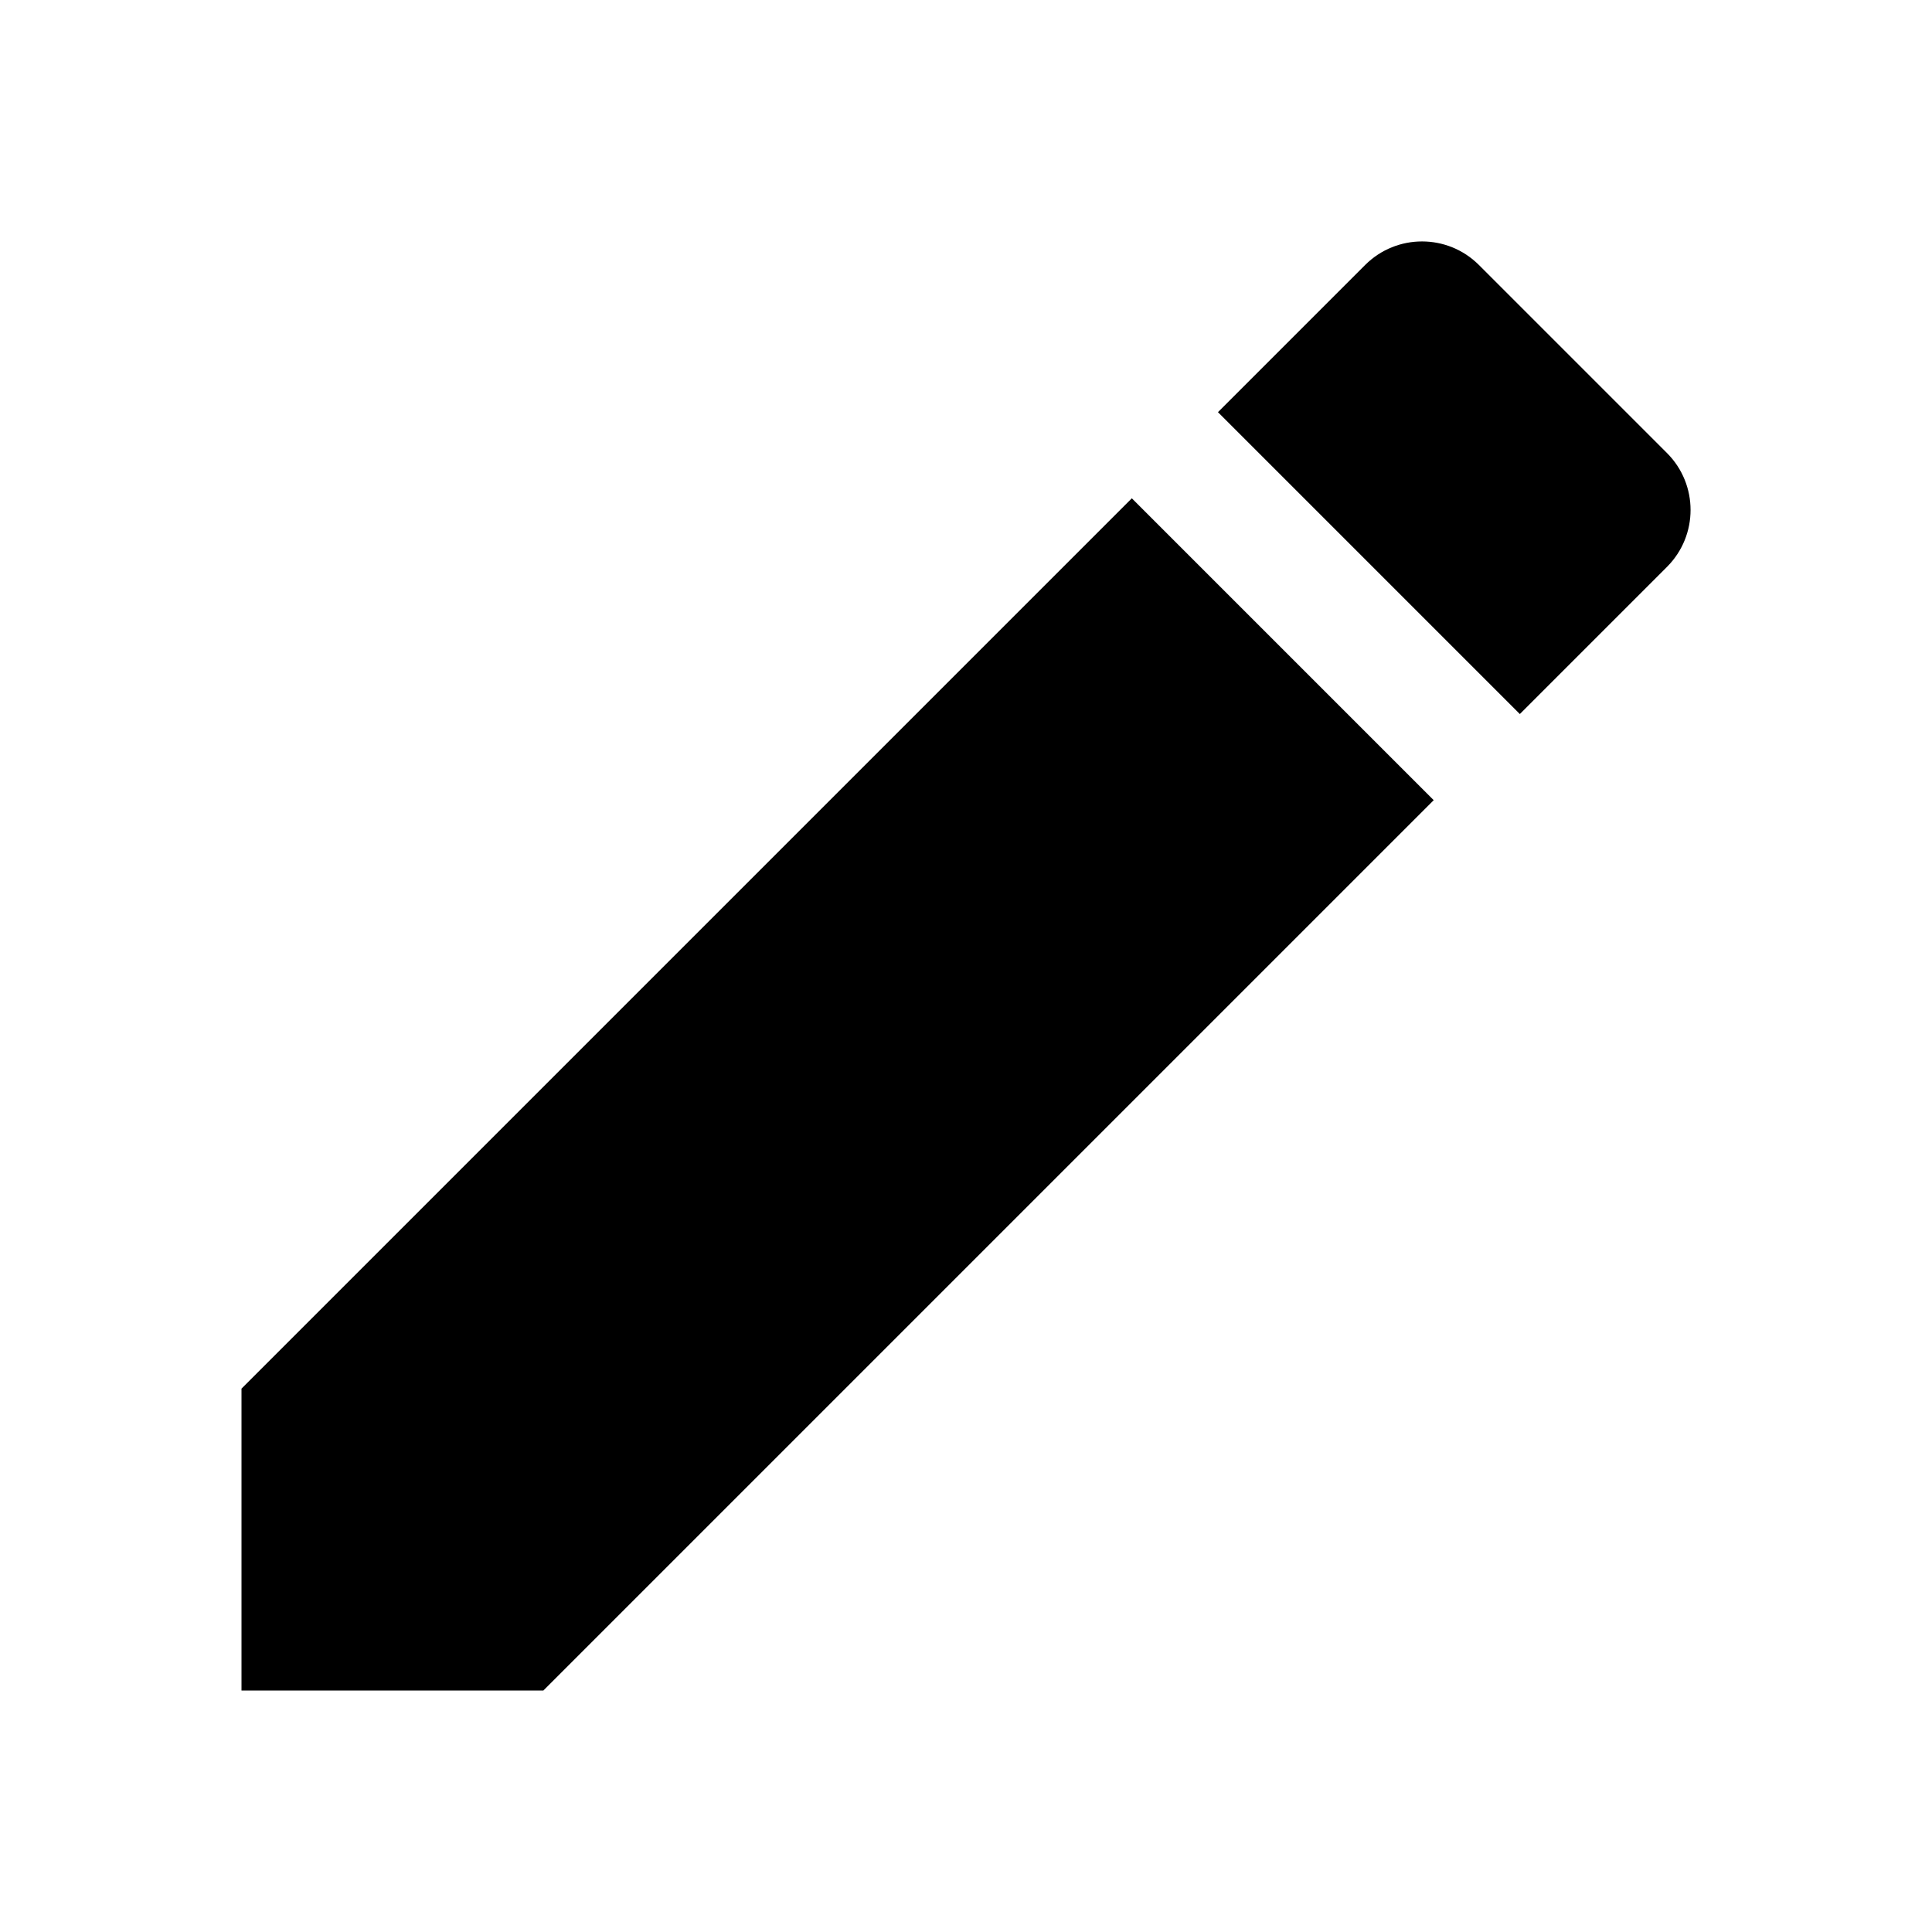
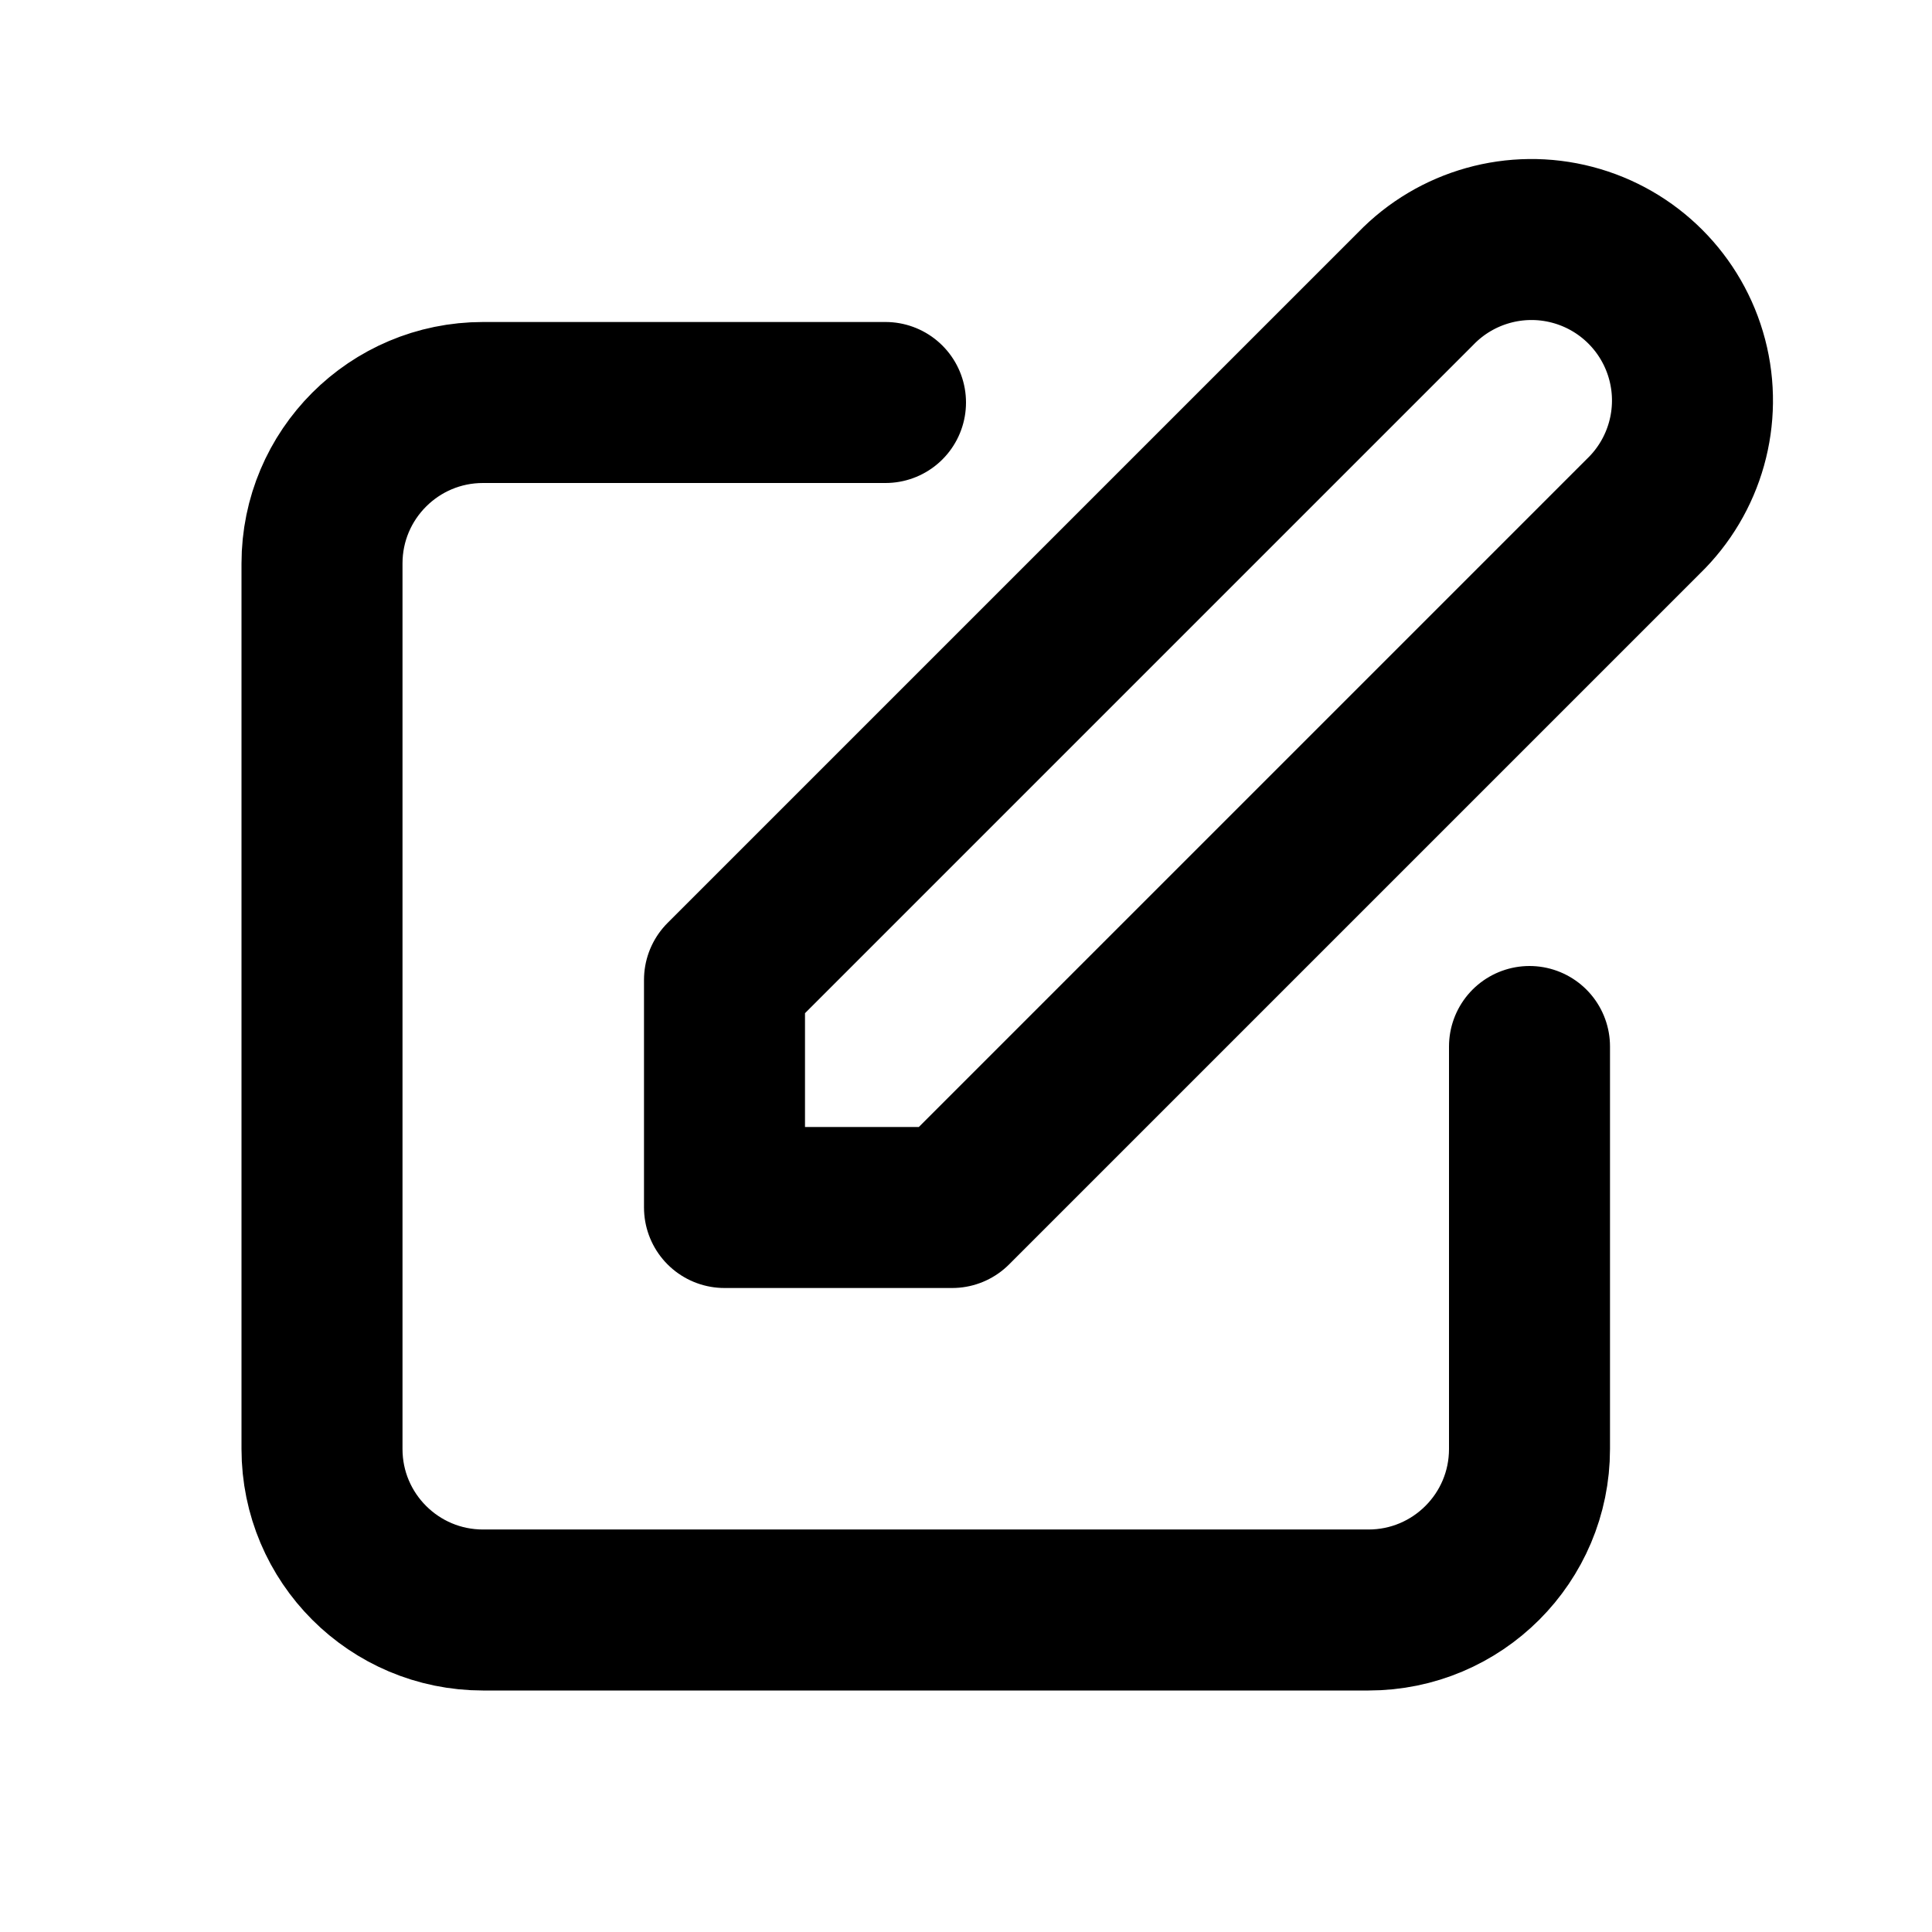
- <svg xmlns="http://www.w3.org/2000/svg" viewBox="0 0 24 24">
-   <path fill="currentColor" d="M3 17.25V21h3.75L17.81 9.94l-3.75-3.75L3 17.25zM20.71 7.04a1 1 0 000-1.41l-2.34-2.34a1 1 0 00-1.41 0l-1.83 1.83 3.75 3.75 1.83-1.83z" />
+ <svg xmlns="http://www.w3.org/2000/svg" class="w-8 h-8" fill="none" stroke="currentColor" viewBox="0 0 24 24" stroke-width="2" stroke-linecap="round" stroke-linejoin="round">
+   <path stroke-linecap="round" stroke-linejoin="round" stroke-width="2" d="M11 5H6a2 2 0 00-2 2v11a2 2 0 002 2h11a2 2 0 002-2v-5m-1.414-9.414a2 2 0 112.828 2.828L11.828 15H9v-2.828l8.586-8.586z" />
</svg>
